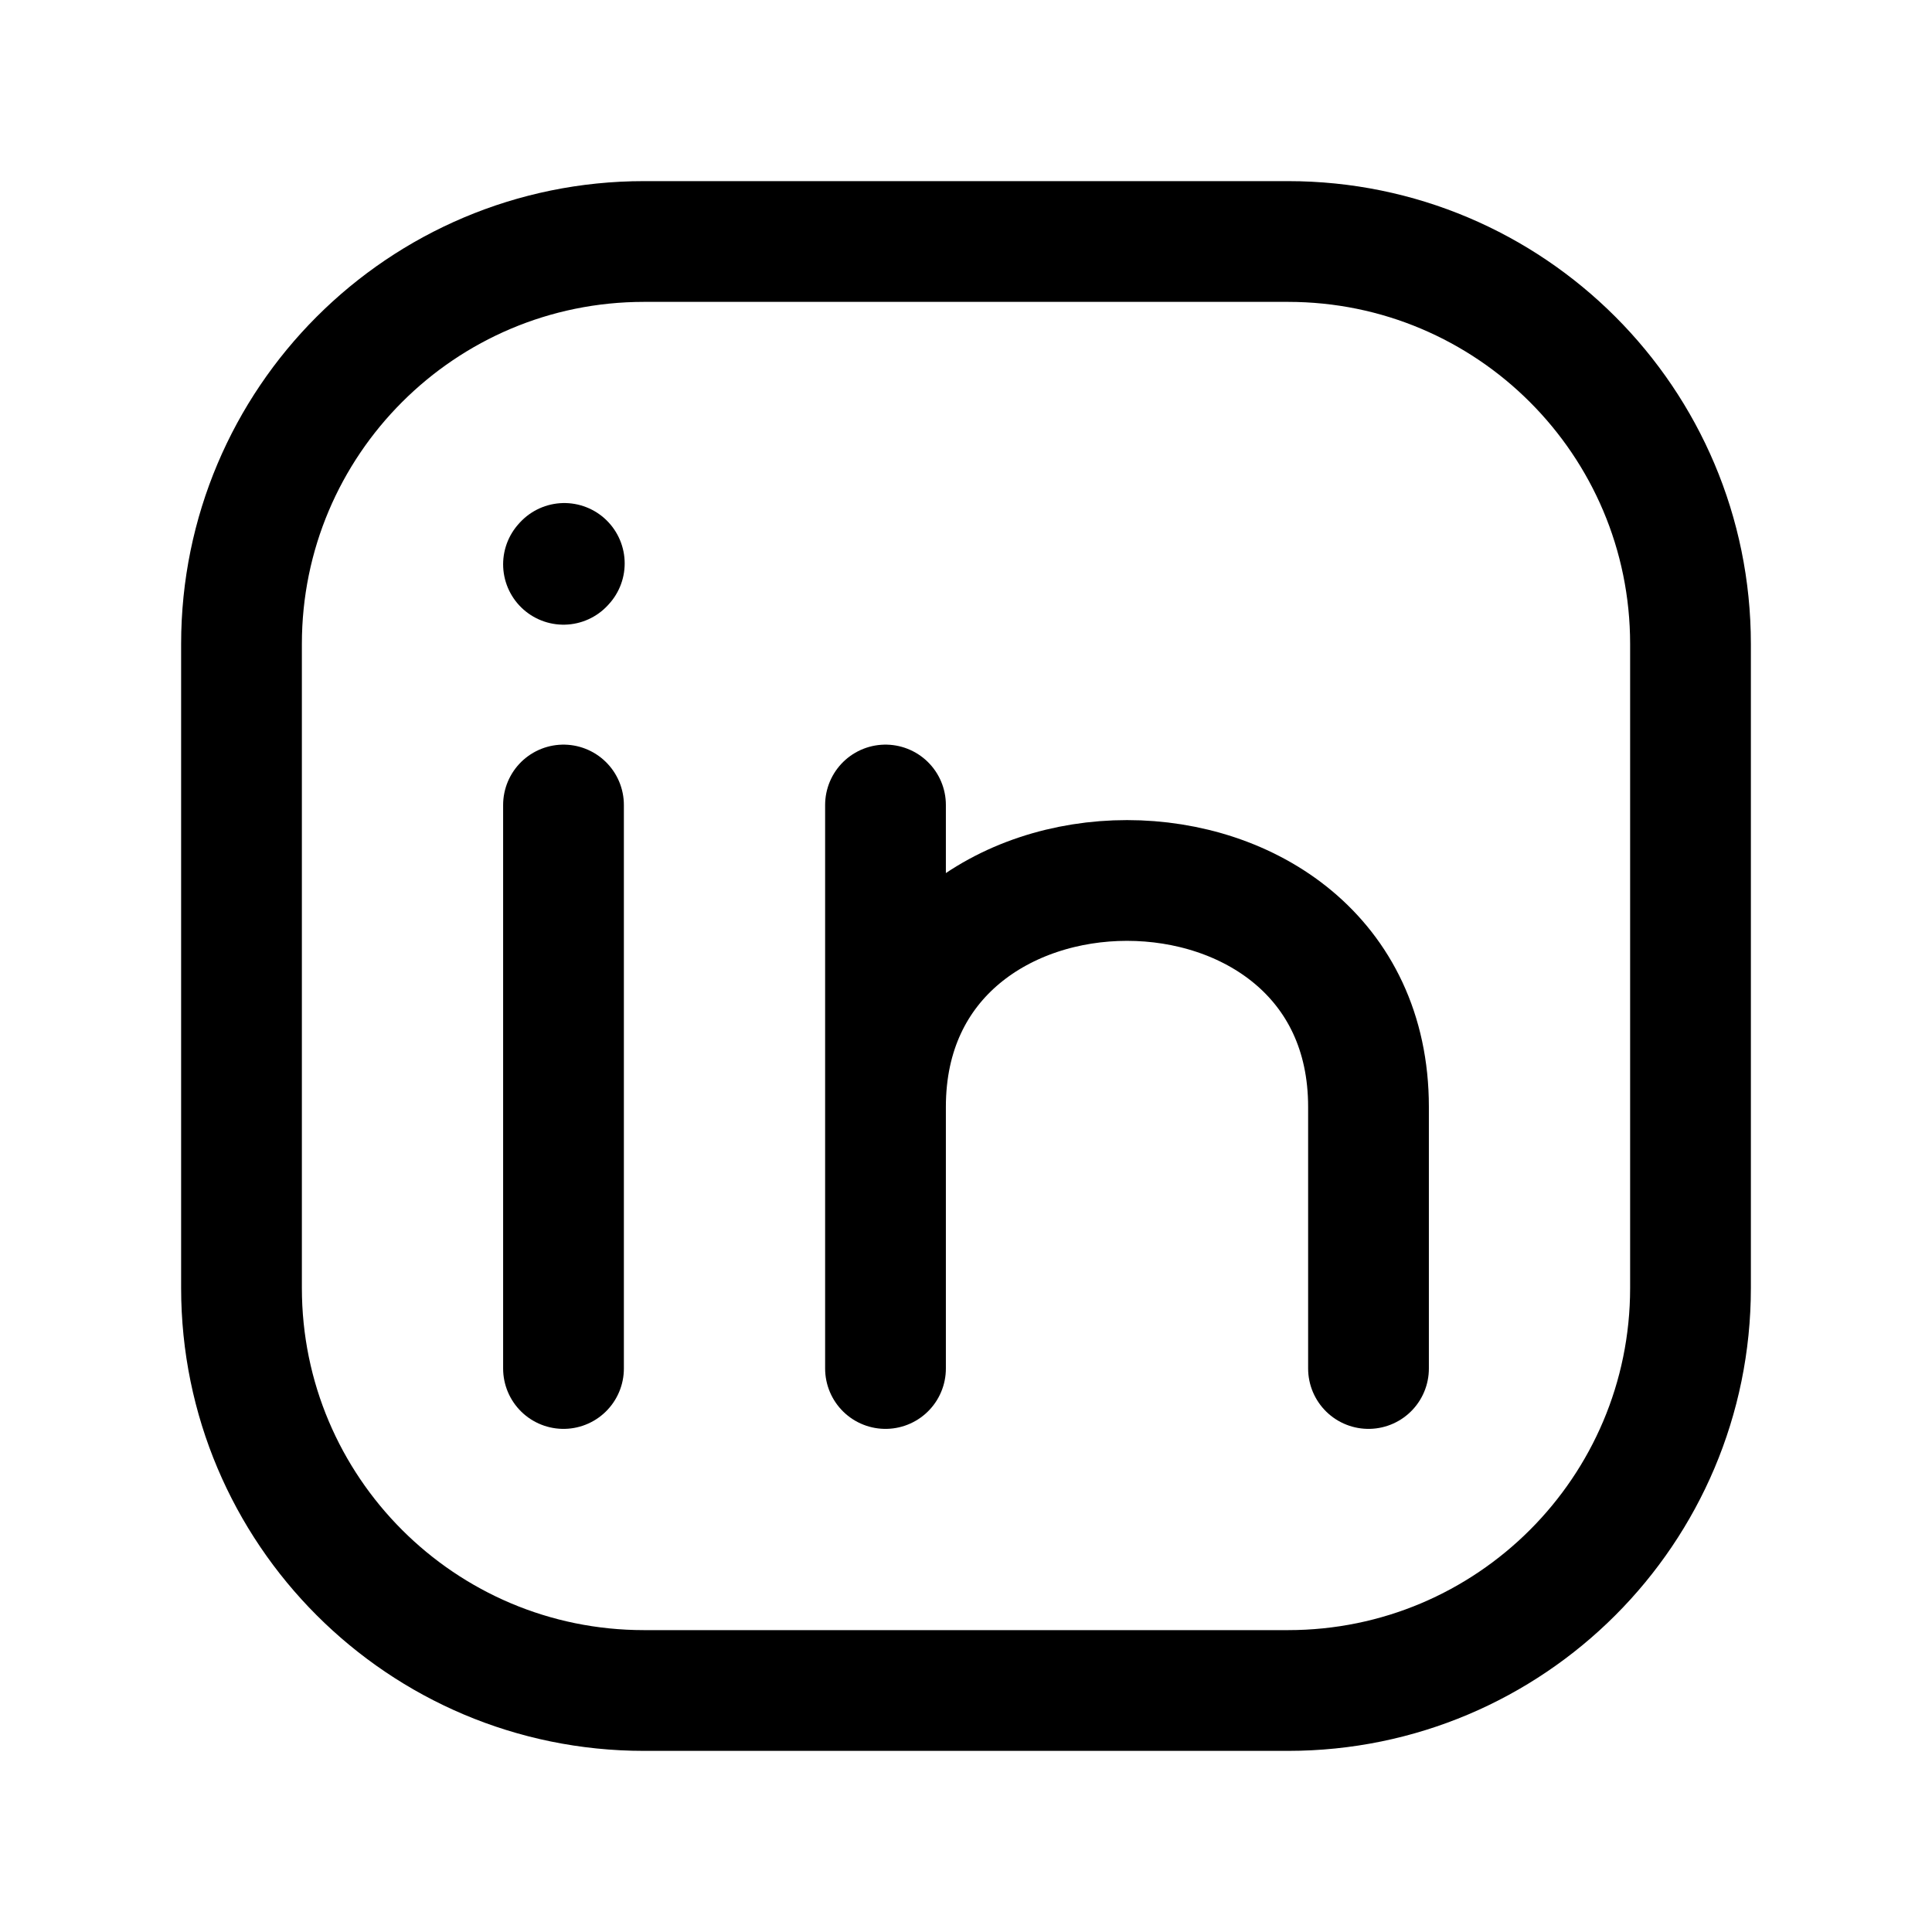
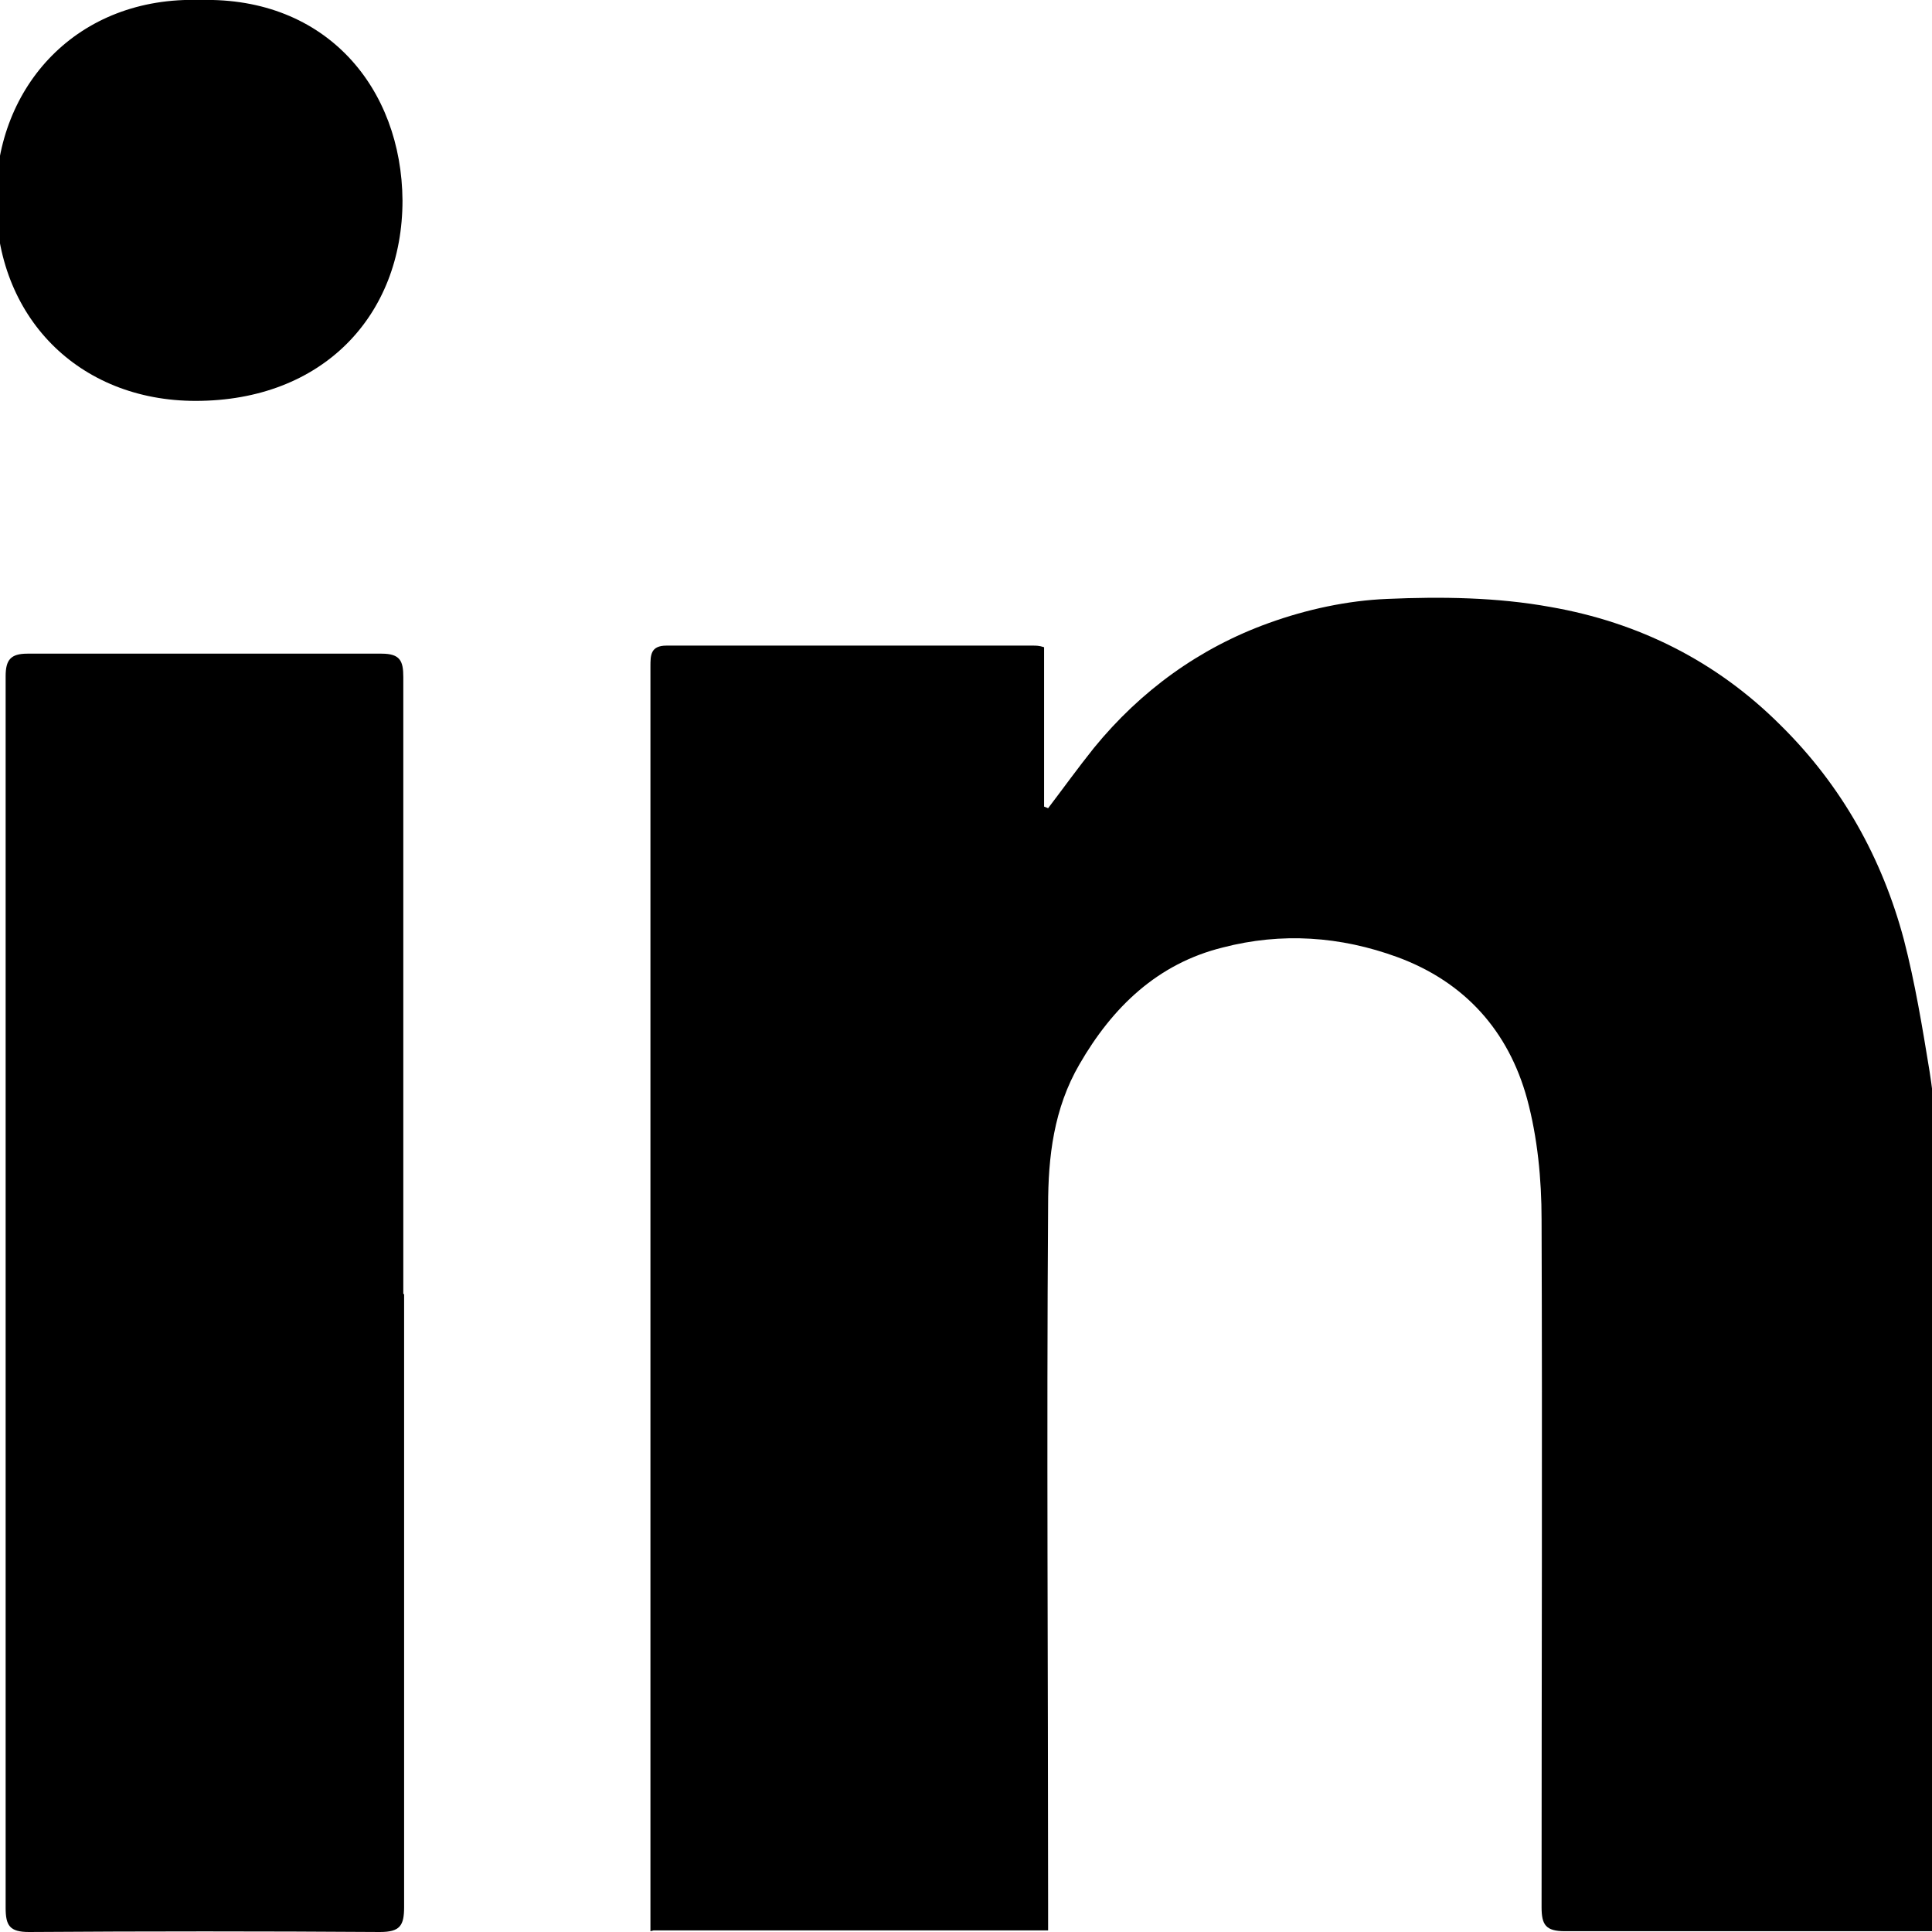
- <svg xmlns="http://www.w3.org/2000/svg" width="24px" height="24px" stroke-width="1.5" viewBox="0 0 24 24" fill="none" color="#000000">
-   <path d="M21 8v8a5 5 0 01-5 5H8a5 5 0 01-5-5V8a5 5 0 015-5h8a5 5 0 015 5zM7 17v-7" stroke="#000000" stroke-width="1.5" stroke-linecap="round" stroke-linejoin="round" />
-   <path d="M11 17v-3.25M11 10v3.75m0 0c0-3.75 6-3.75 6 0V17M7 7.01l.01-.011" stroke="#000000" stroke-width="1.5" stroke-linecap="round" stroke-linejoin="round" />
+ <svg xmlns="http://www.w3.org/2000/svg" id="Layer_1" data-name="Layer 1" width="24" height="24" viewBox="0 0 24 24">
+   <defs>
+     <style>
+       .cls-1 {
+         stroke-width: 0px;
+       }
+     </style>
+   </defs>
+   <path class="cls-1" d="m8.08,23.99v-15.71c0-.14,0-.26.2-.26,1.51,0,3.03,0,4.55,0,.04,0,.08,0,.14.02v1.98s.03.01.05.02c.19-.25.37-.5.57-.75.58-.71,1.31-1.24,2.17-1.55.47-.17.98-.28,1.47-.3.68-.03,1.37-.02,2.03.1,1.09.19,2.06.67,2.86,1.47.76.75,1.26,1.65,1.53,2.66.14.54.23,1.09.32,1.64.06.38.09.77.09,1.15,0,3.09,0,6.19,0,9.28,0,.08,0,.15,0,.25h-.24c-1.46,0-2.92,0-4.38,0-.24,0-.29-.08-.29-.3,0-2.85.01-5.7,0-8.54,0-.5-.05-1.02-.18-1.5-.23-.84-.77-1.45-1.61-1.76-.71-.26-1.44-.31-2.17-.12-.81.2-1.37.74-1.78,1.45-.32.55-.39,1.15-.39,1.76-.02,2.89,0,5.77,0,8.66v.34c-1.64,0-3.26,0-4.9,0Z" />
+   <path class="cls-1" d="m5.02,16.08c0,2.54,0,5.07,0,7.61,0,.23-.05.31-.3.31-1.45-.01-2.9-.01-4.36,0-.24,0-.29-.08-.29-.3,0-5.1,0-10.2,0-15.3,0-.2.06-.28.27-.28,1.47,0,2.93,0,4.4,0,.23,0,.27.09.27.29,0,2.56,0,5.11,0,7.66Z" />
+   <path class="cls-1" d="m2.49,0c1.57-.04,2.5,1.1,2.51,2.49,0,1.43-.99,2.49-2.57,2.49C.98,4.98-.06,3.94-.05,2.46-.05,1.07.96-.05,2.49,0Z" />
</svg>
